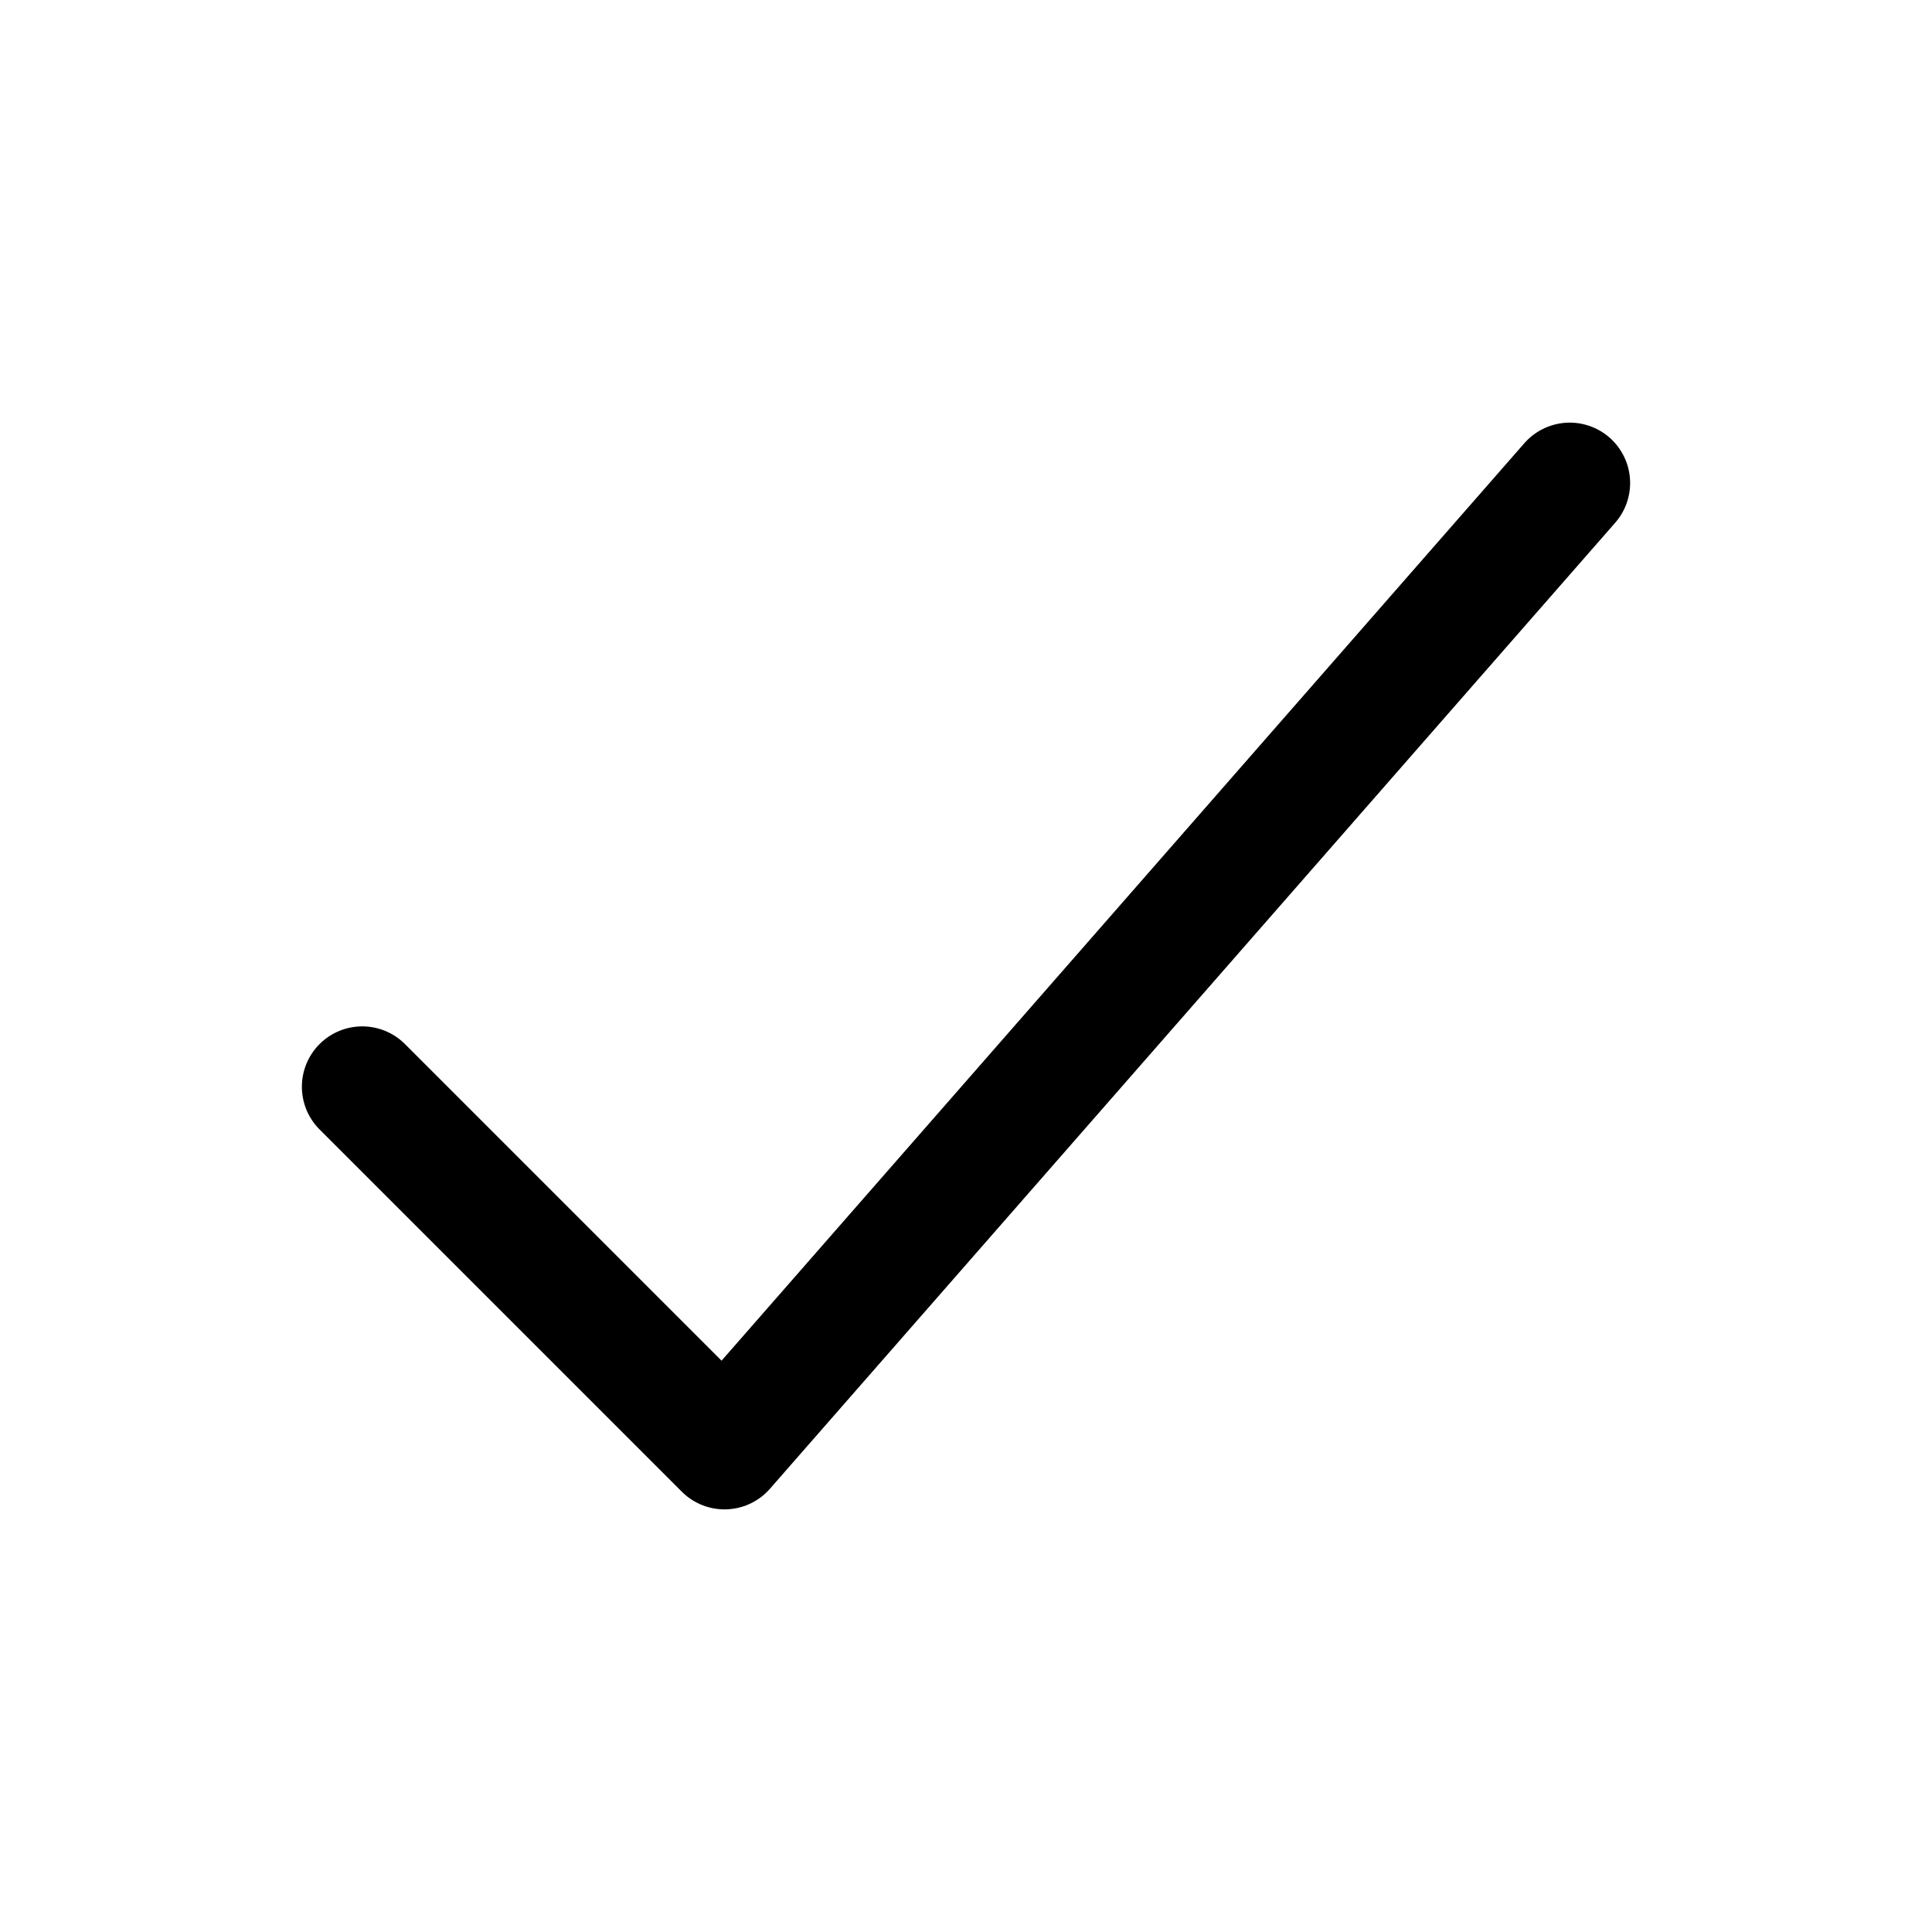
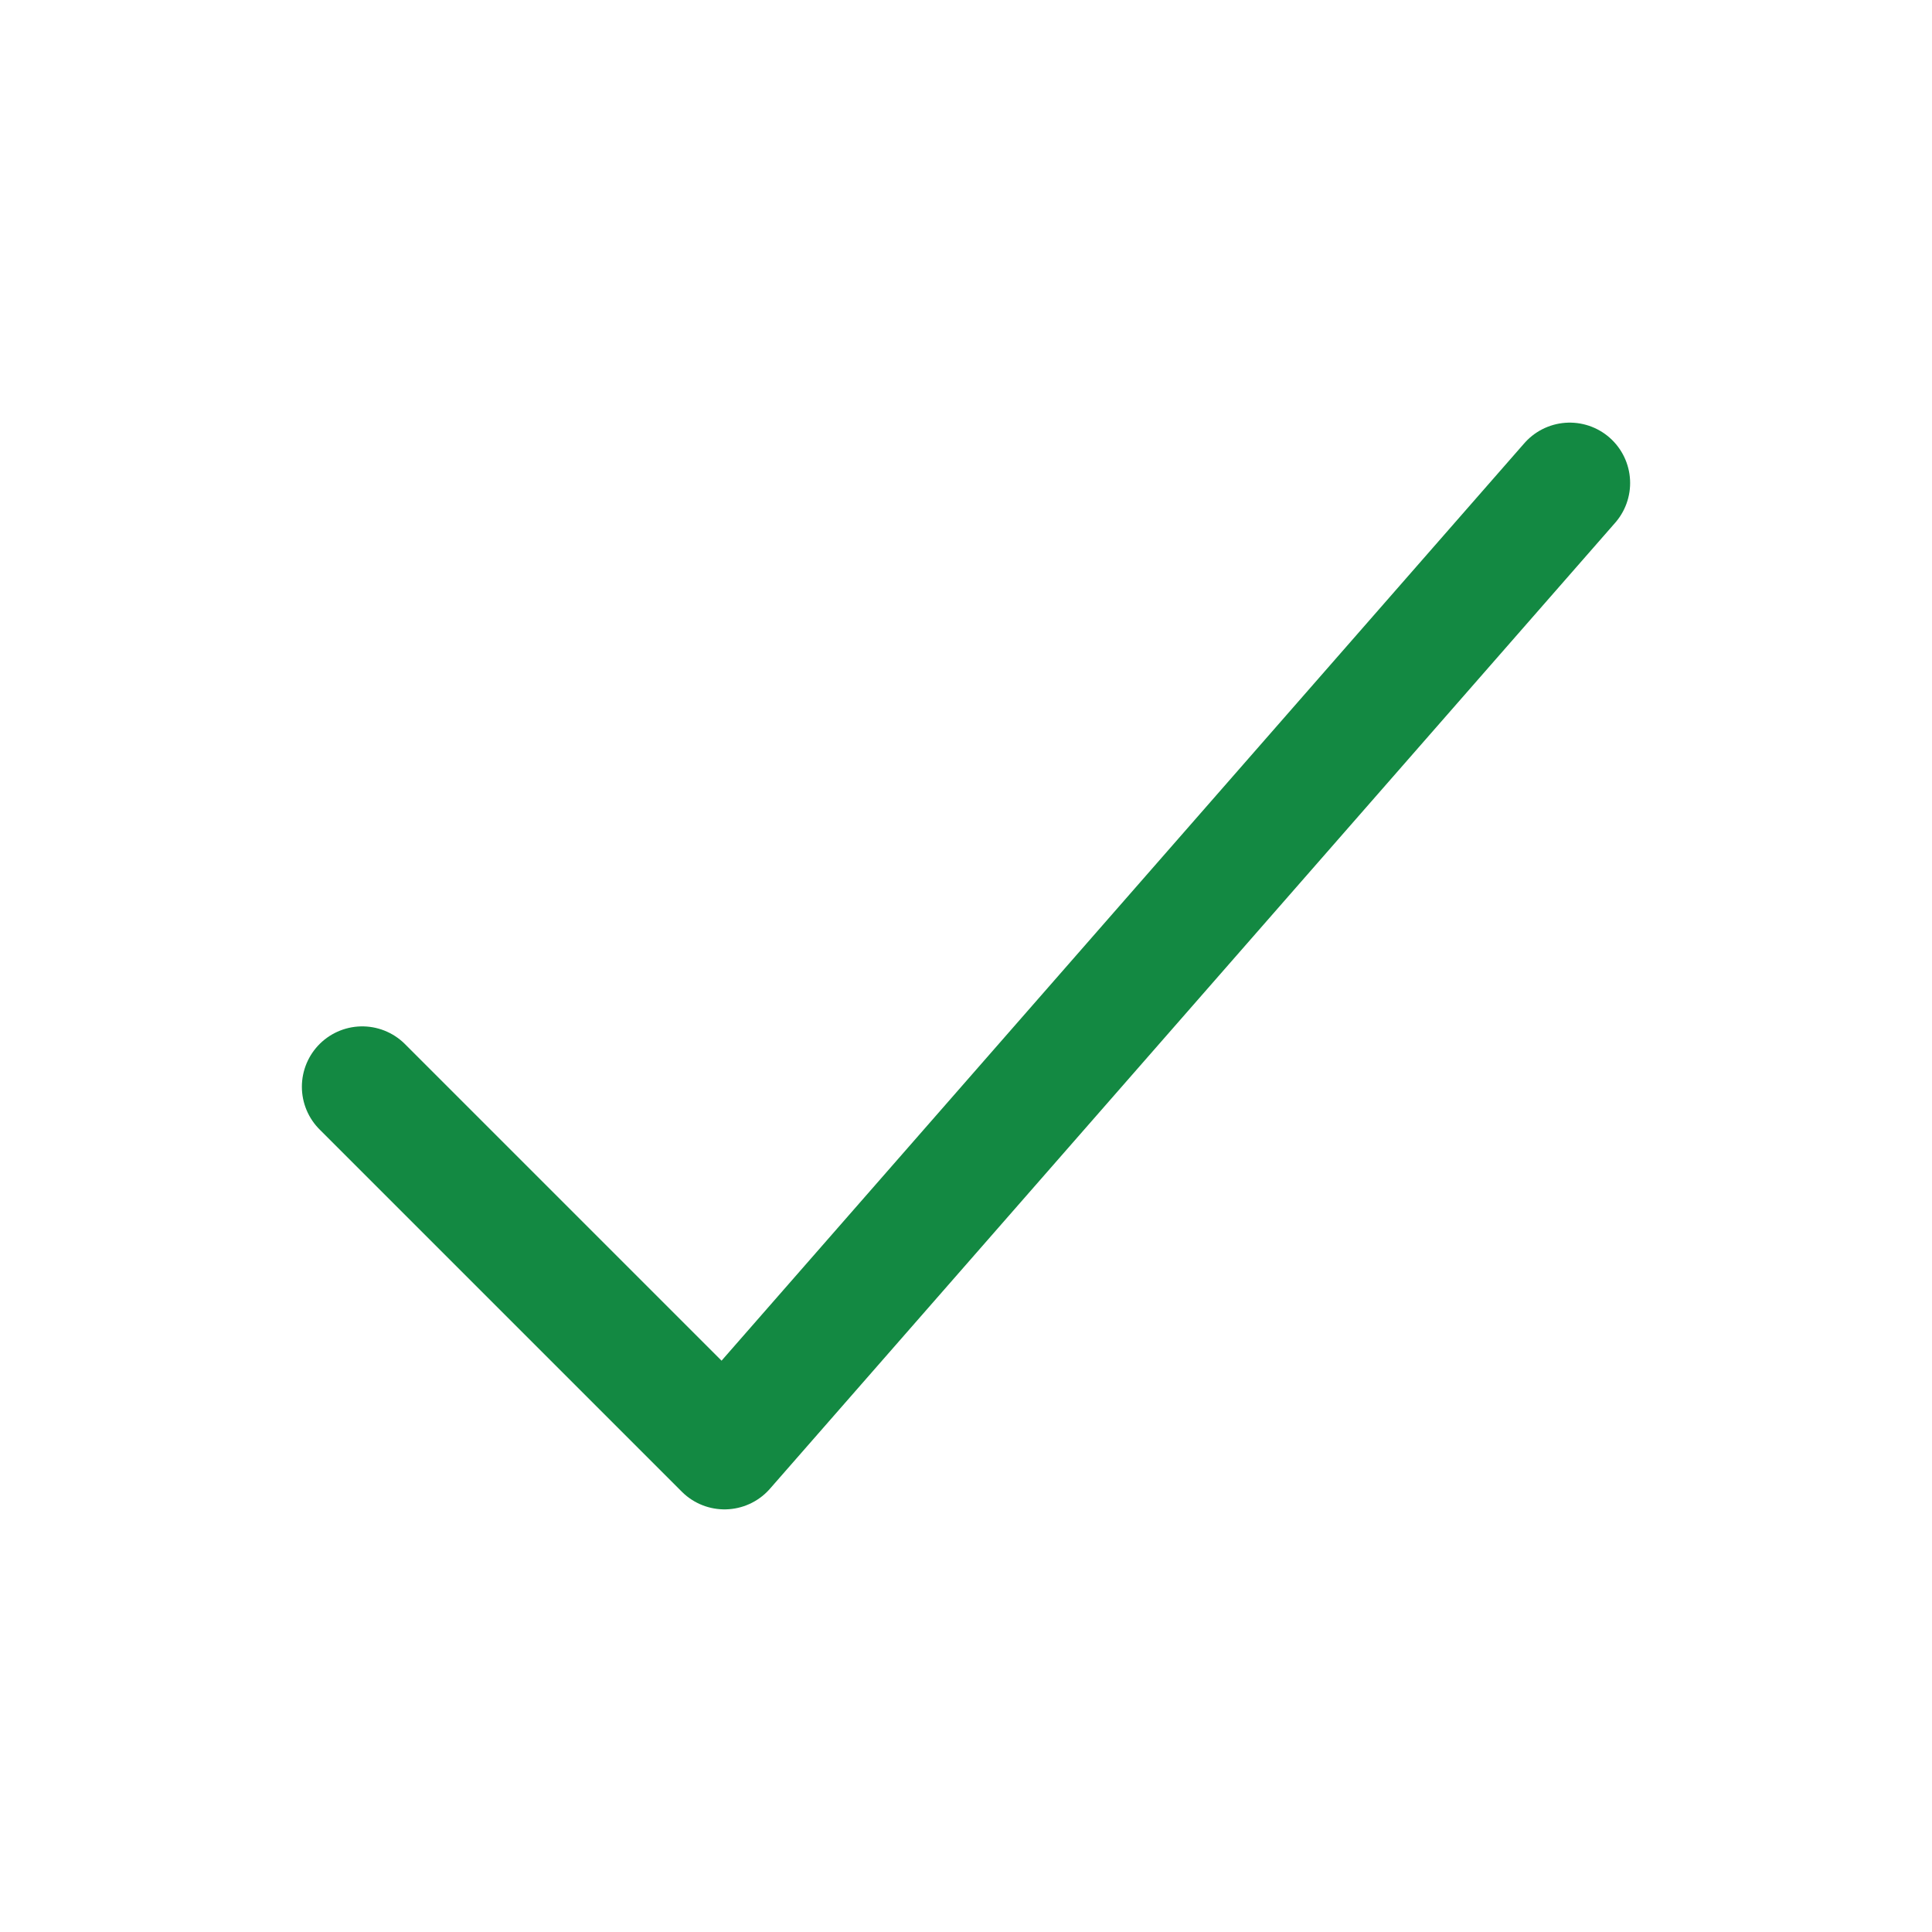
<svg xmlns="http://www.w3.org/2000/svg" class="ionicon" viewBox="0 0 512 512">
-   <path fill="none" stroke="currentColor" stroke-linecap="round" stroke-linejoin="round" stroke-width="32" d="M416 128L192 384l-96-96" />
+   <path fill="none" stroke="#138942" stroke-linecap="round" stroke-linejoin="round" stroke-width="32" d="M416 128L192 384l-96-96" />
</svg>
